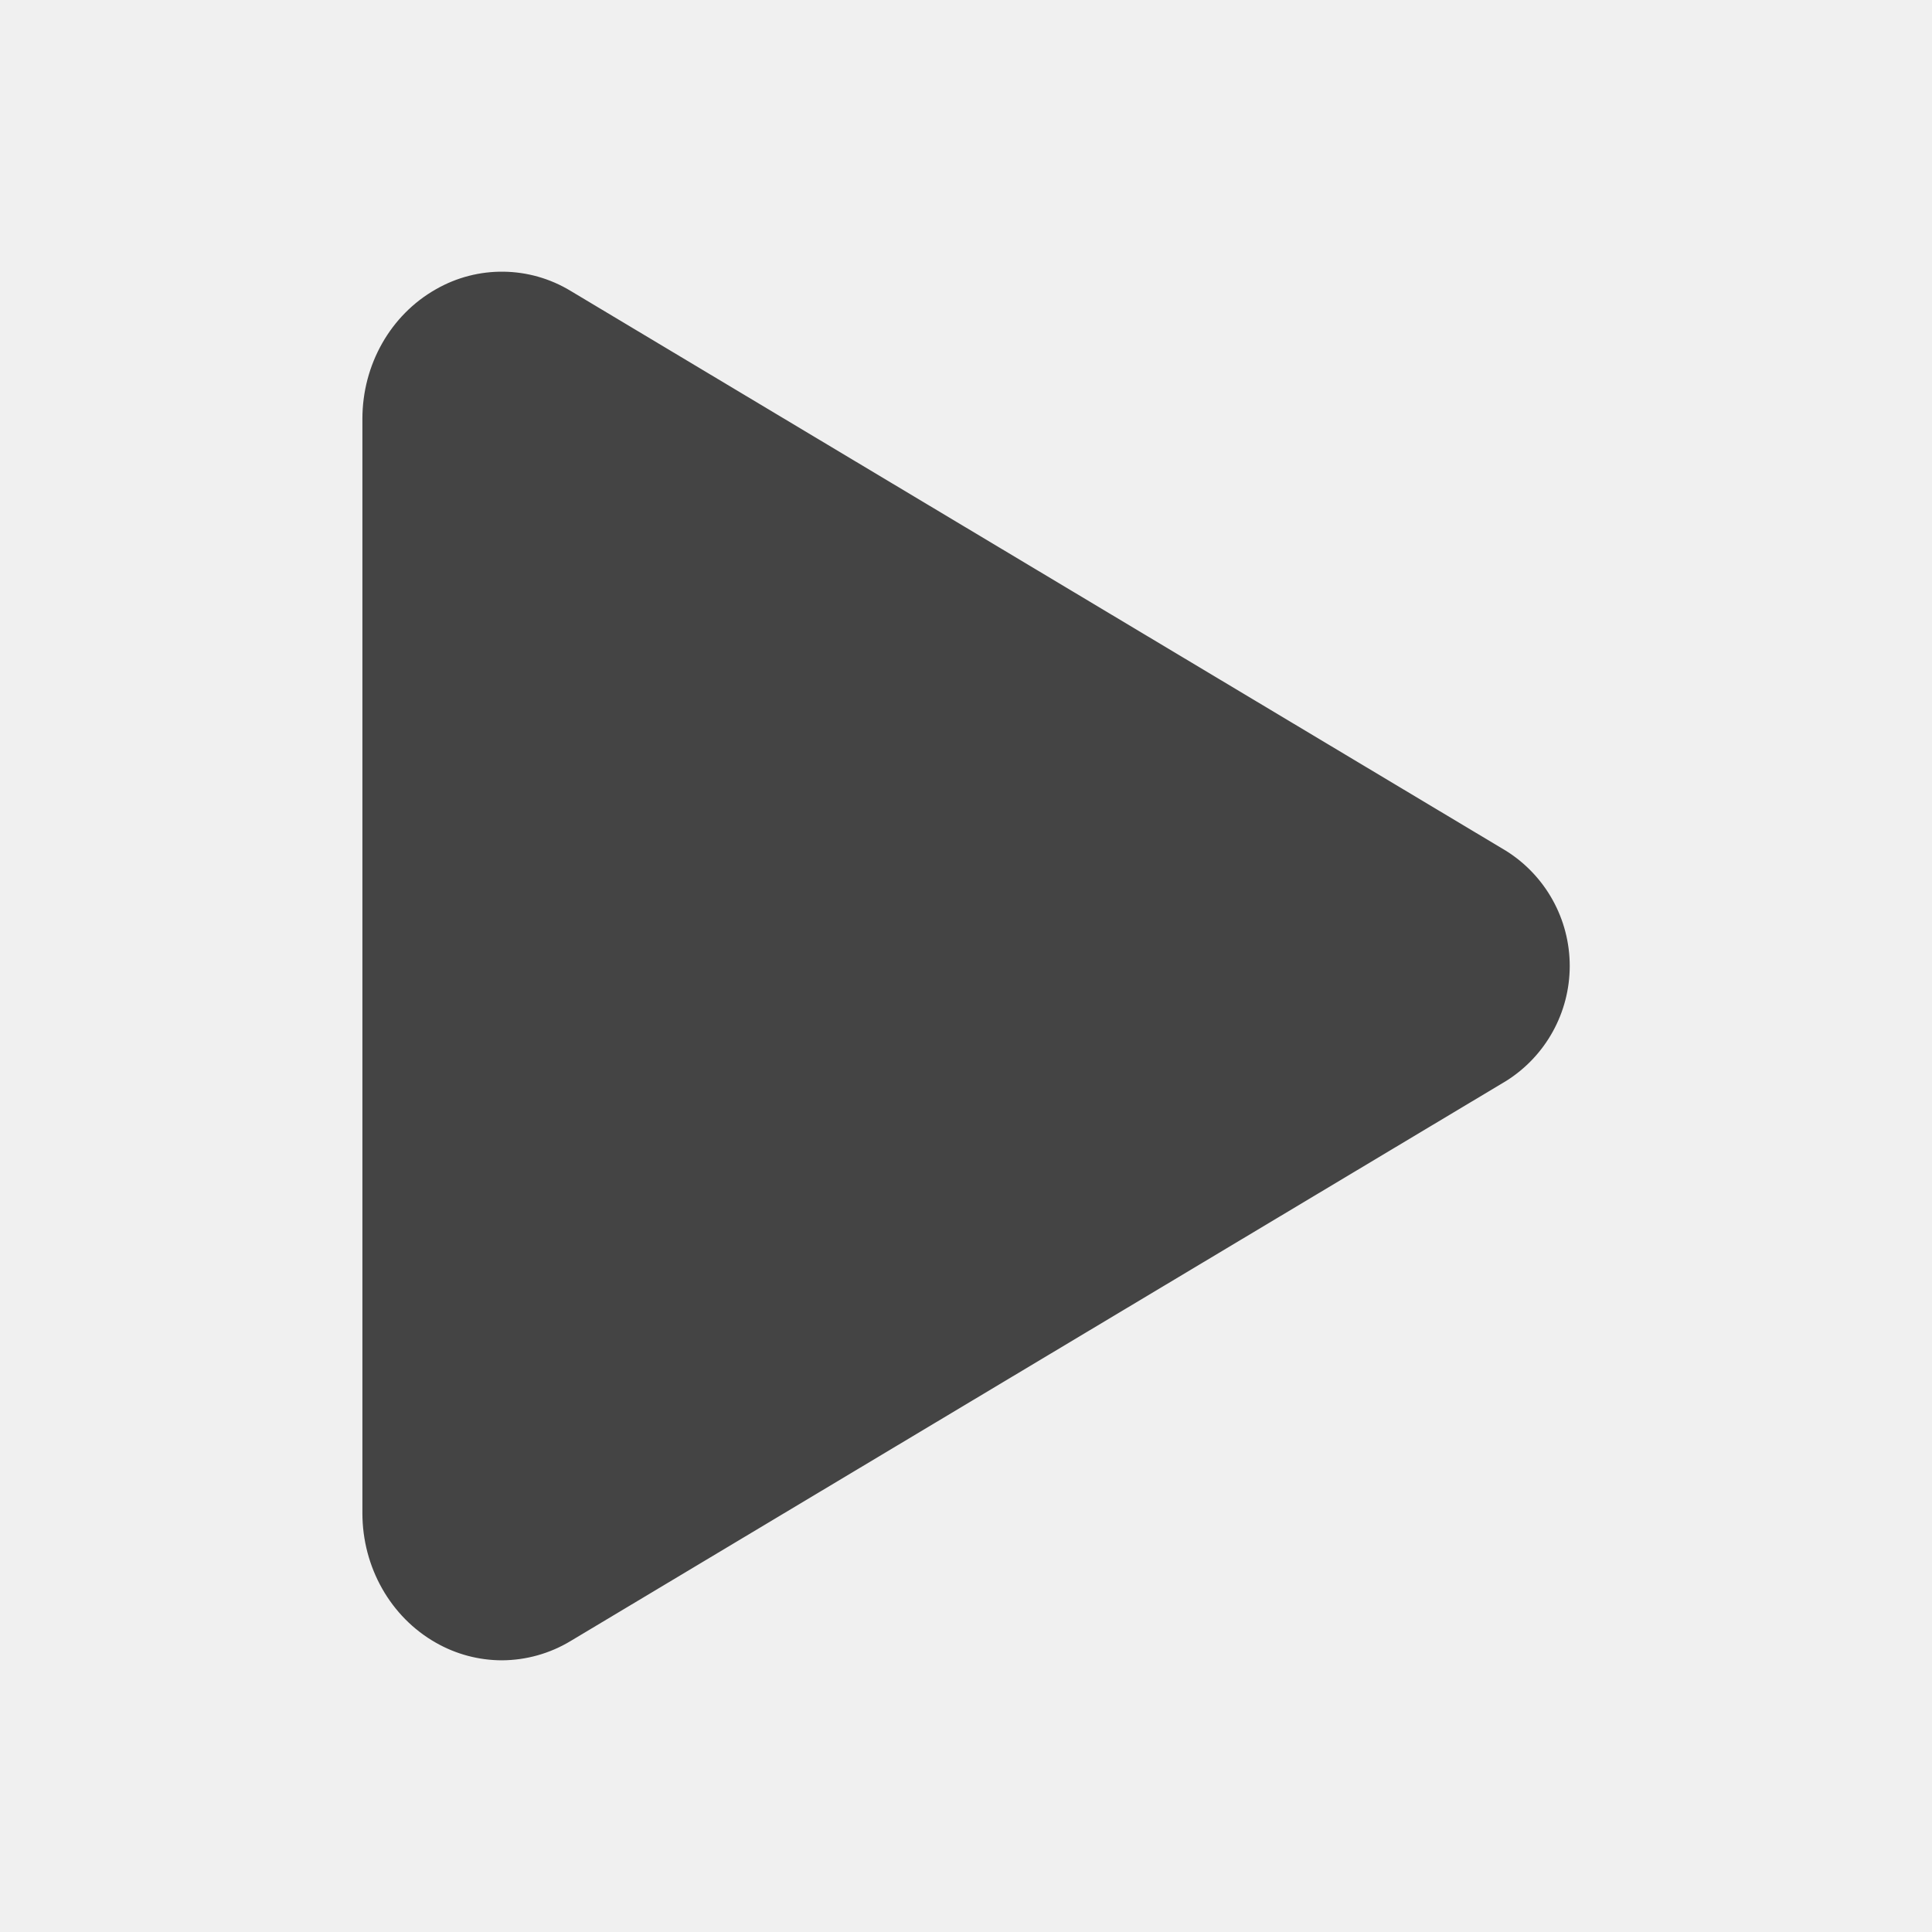
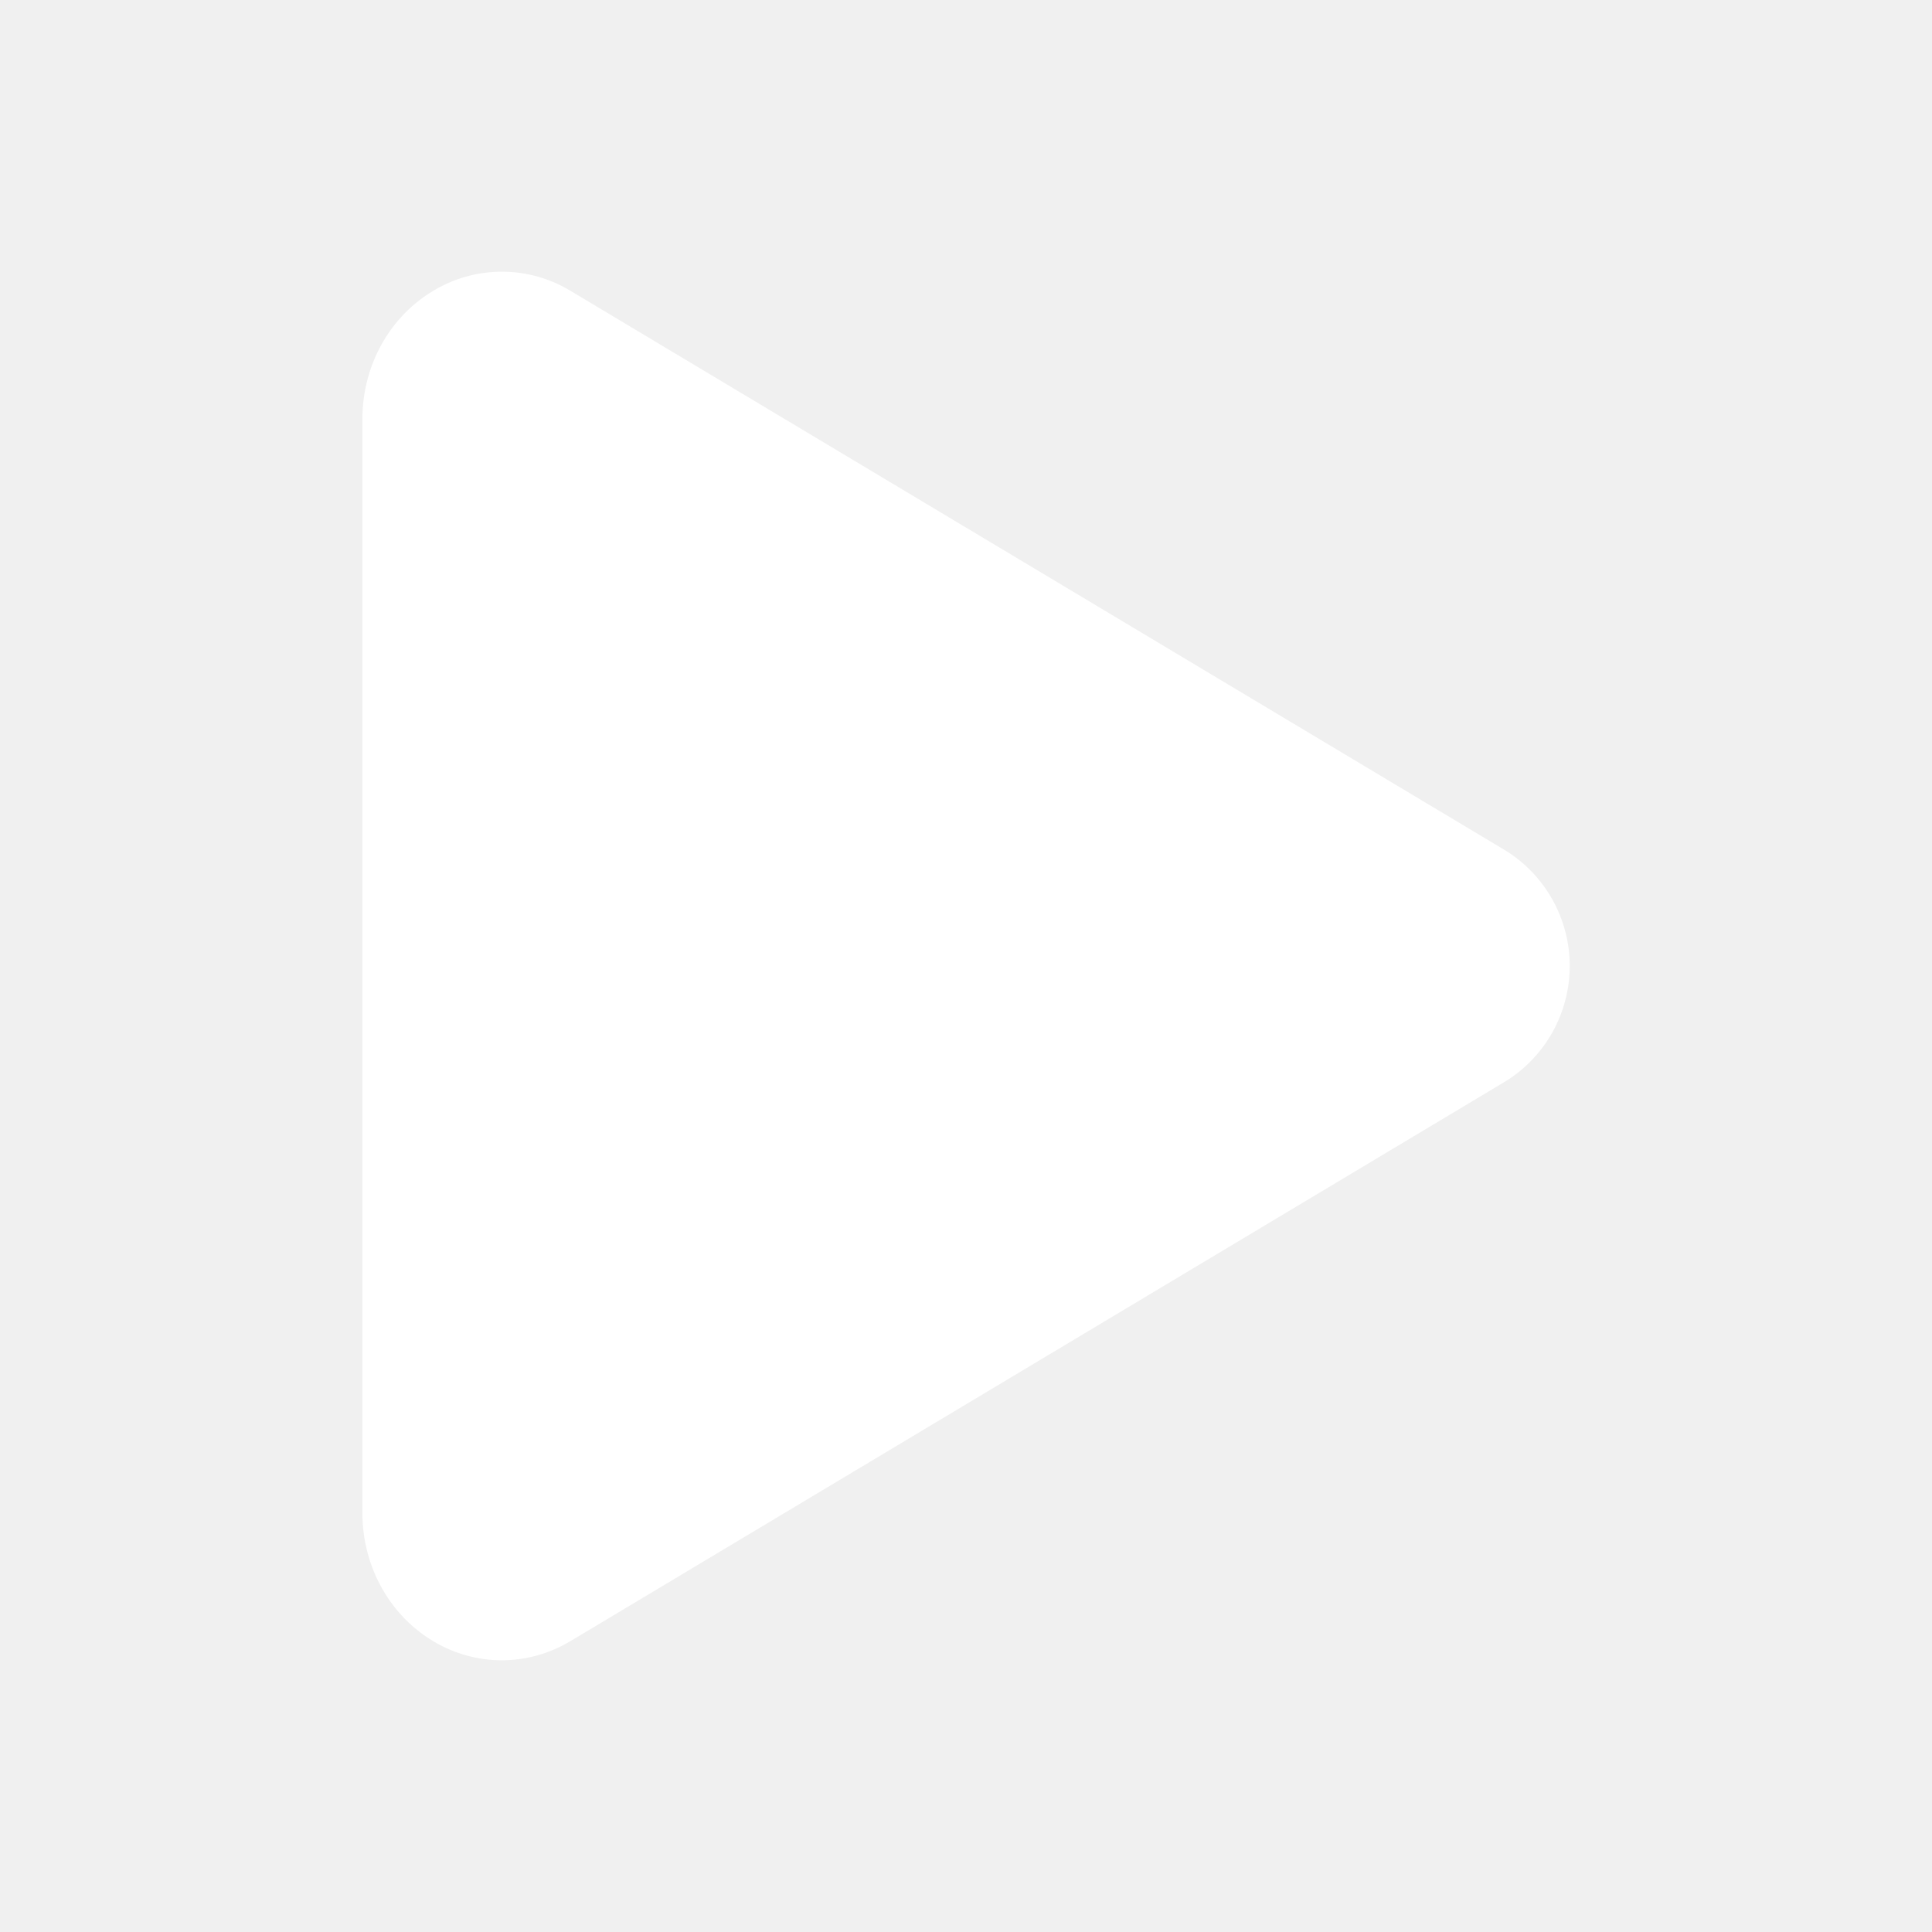
<svg xmlns="http://www.w3.org/2000/svg" width="512px" height="512px" viewBox="0 0 512 512">
-   <path style="fill: #444;" d="M133,440a35.37,35.37,0,0,1-17.5-4.67c-12-6.8-19.46-20-19.46-34.33V111c0-14.37,7.46-27.53,19.46-34.33a35.13,35.13,0,0,1,35.77.45L399.12,225.48a36,36,0,0,1,0,61L151.23,434.88A35.5,35.5,0,0,1,133,440Z" />
+   <path style="fill: #fff;" d="M133,440a35.37,35.37,0,0,1-17.5-4.67c-12-6.8-19.46-20-19.46-34.33V111c0-14.37,7.46-27.53,19.46-34.33a35.13,35.13,0,0,1,35.77.45L399.12,225.48a36,36,0,0,1,0,61L151.23,434.88A35.5,35.5,0,0,1,133,440Z" />
</svg>
